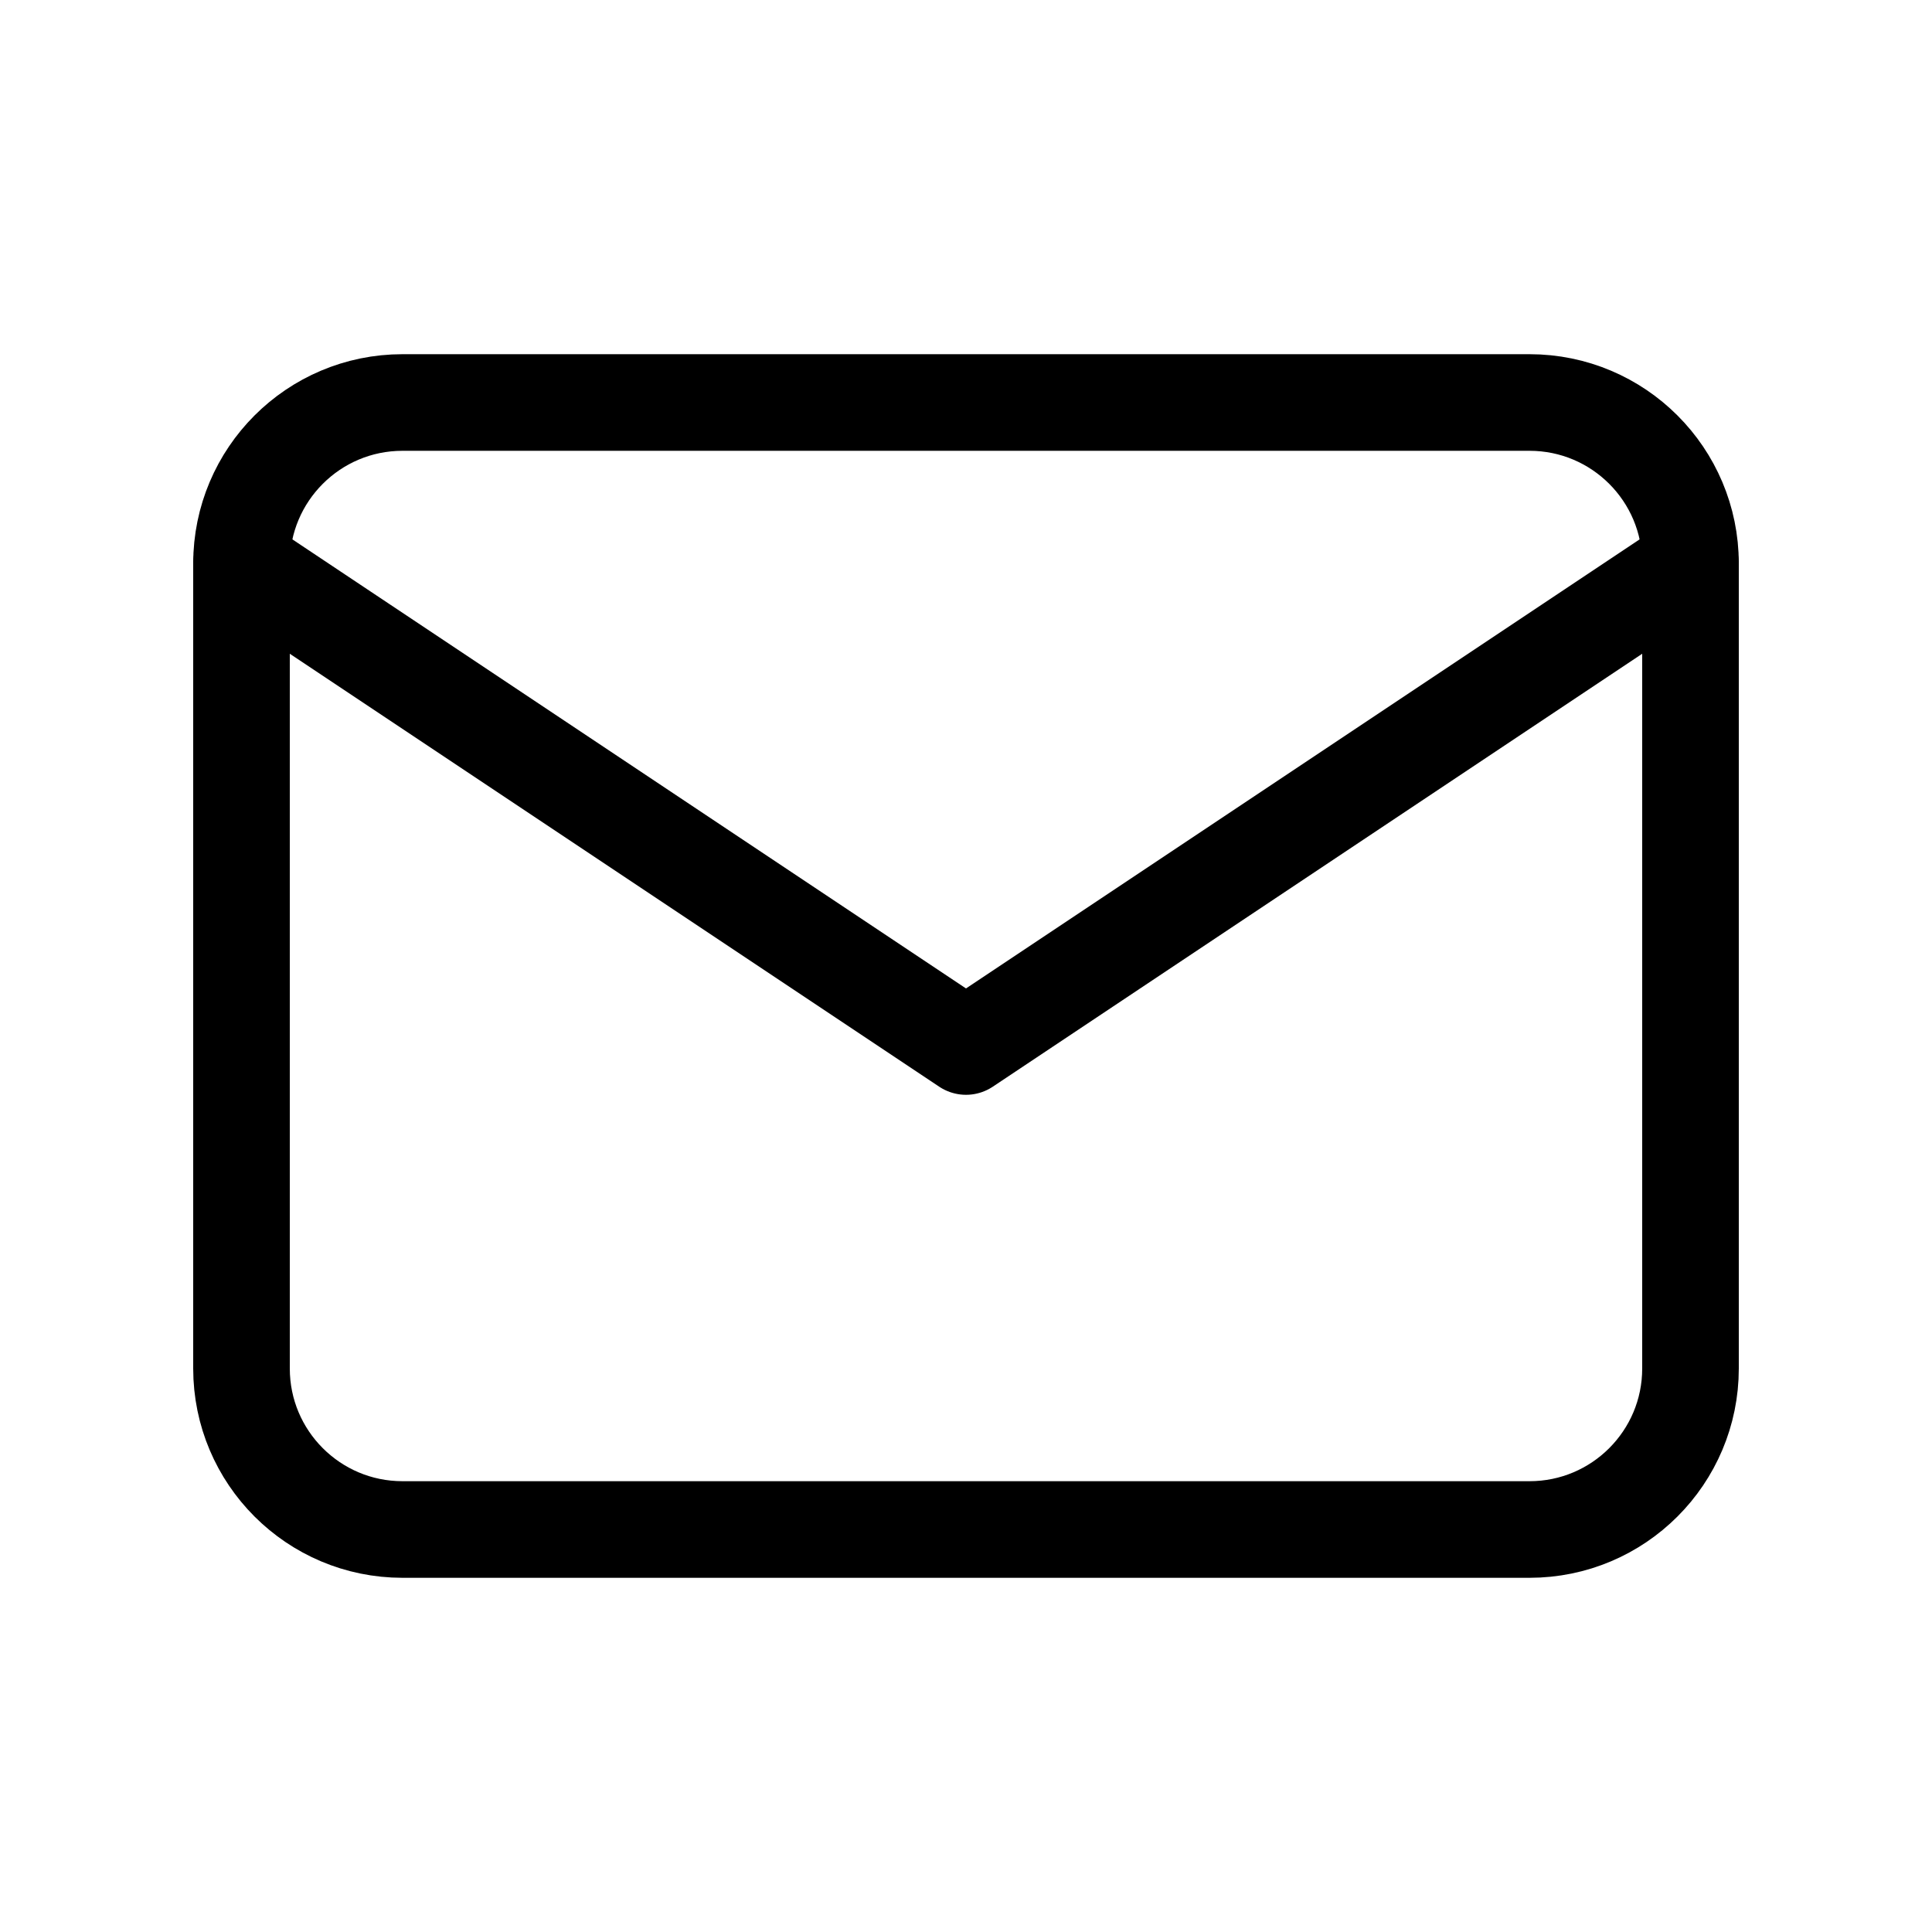
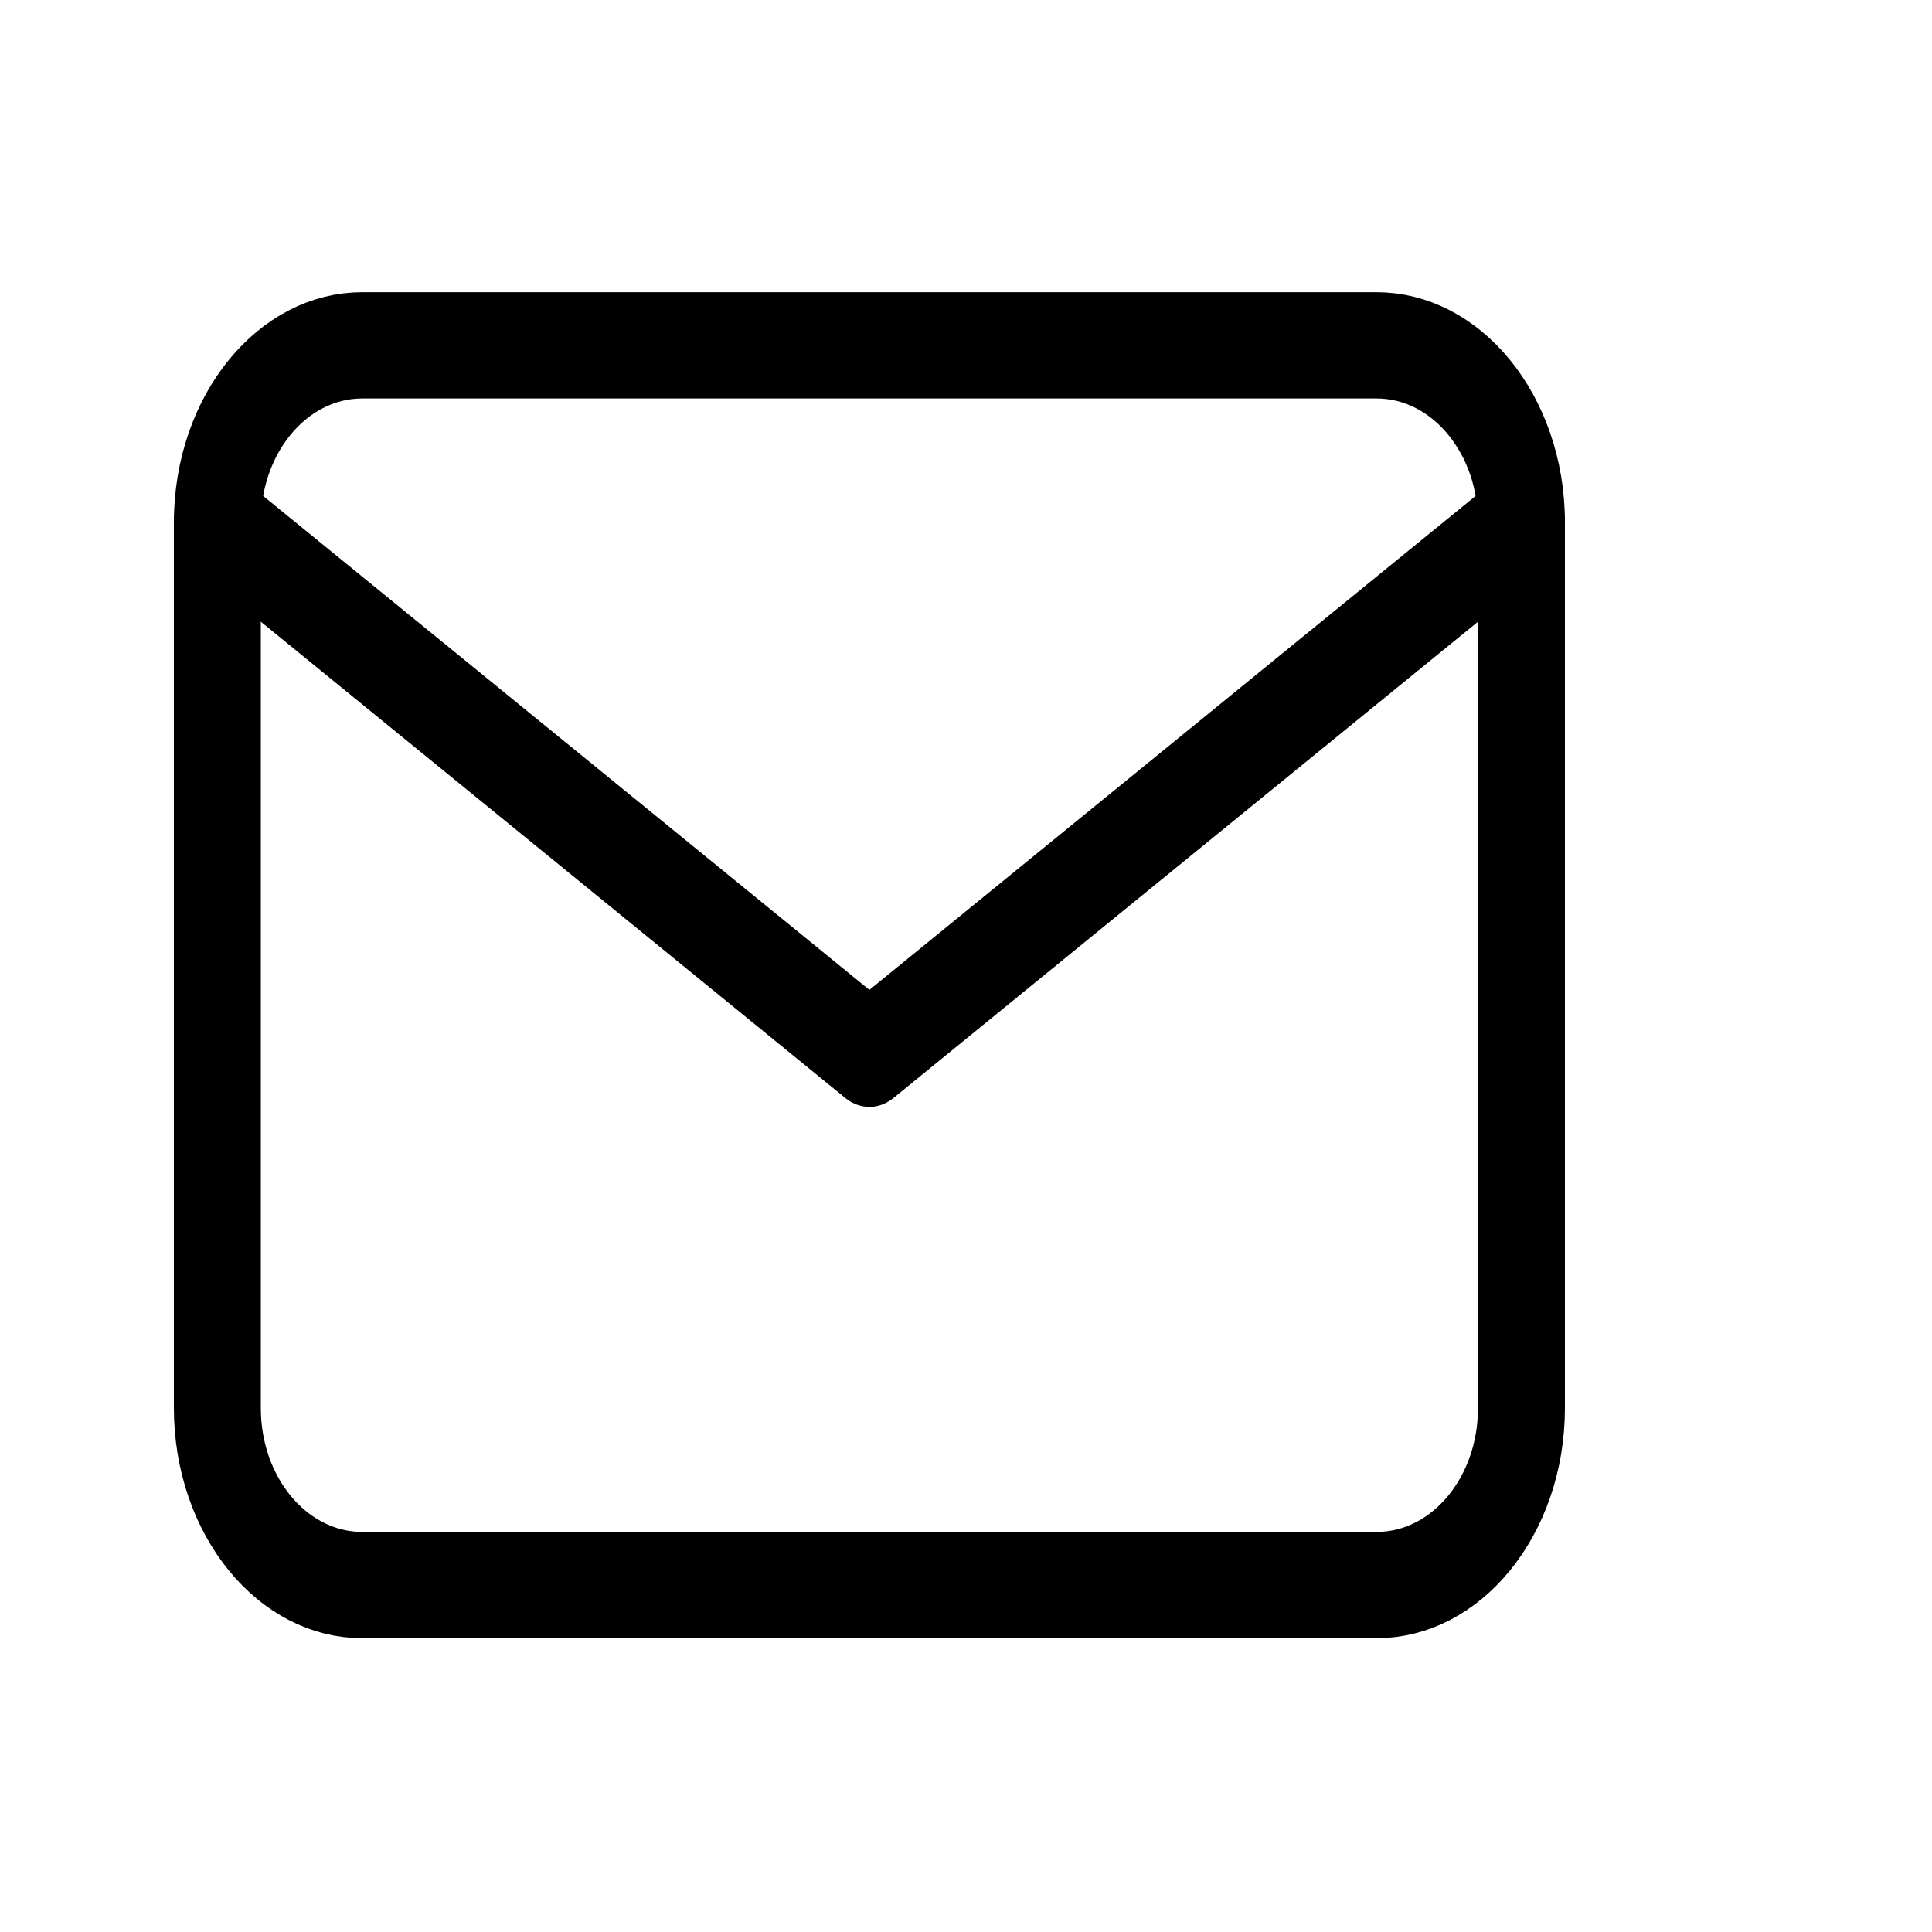
<svg xmlns="http://www.w3.org/2000/svg" viewBox="0 0 24 24" stroke-width="1.2" stroke="currentColor" fill="none" stroke-linecap="round" stroke-linejoin="round">
-   <path stroke="none" d="M0 0h24v24H0z" fill="none" />
-   <path d="M3 7a2 2 0 0 1 2 -2h14a2 2 0 0 1 2 2v10a2 2 0 0 1 -2 2h-14a2 2 0 0 1 -2 -2v-10z" />
-   <path d="M3 7l9 6l9 -6" />
+   <g transform="scale(0.9, 1.1) translate(0, -1.1)">
+     <path stroke="none" d="M0 0h24v24H0z" fill="none" />
+     <path d="M3 7a2 2 0 0 1 2 -2h14a2 2 0 0 1 2 2v10a2 2 0 0 1 -2 2h-14a2 2 0 0 1 -2 -2v-10z" />
+     <path d="M3 7l9 6l9 -6" />
+   </g>
</svg>
